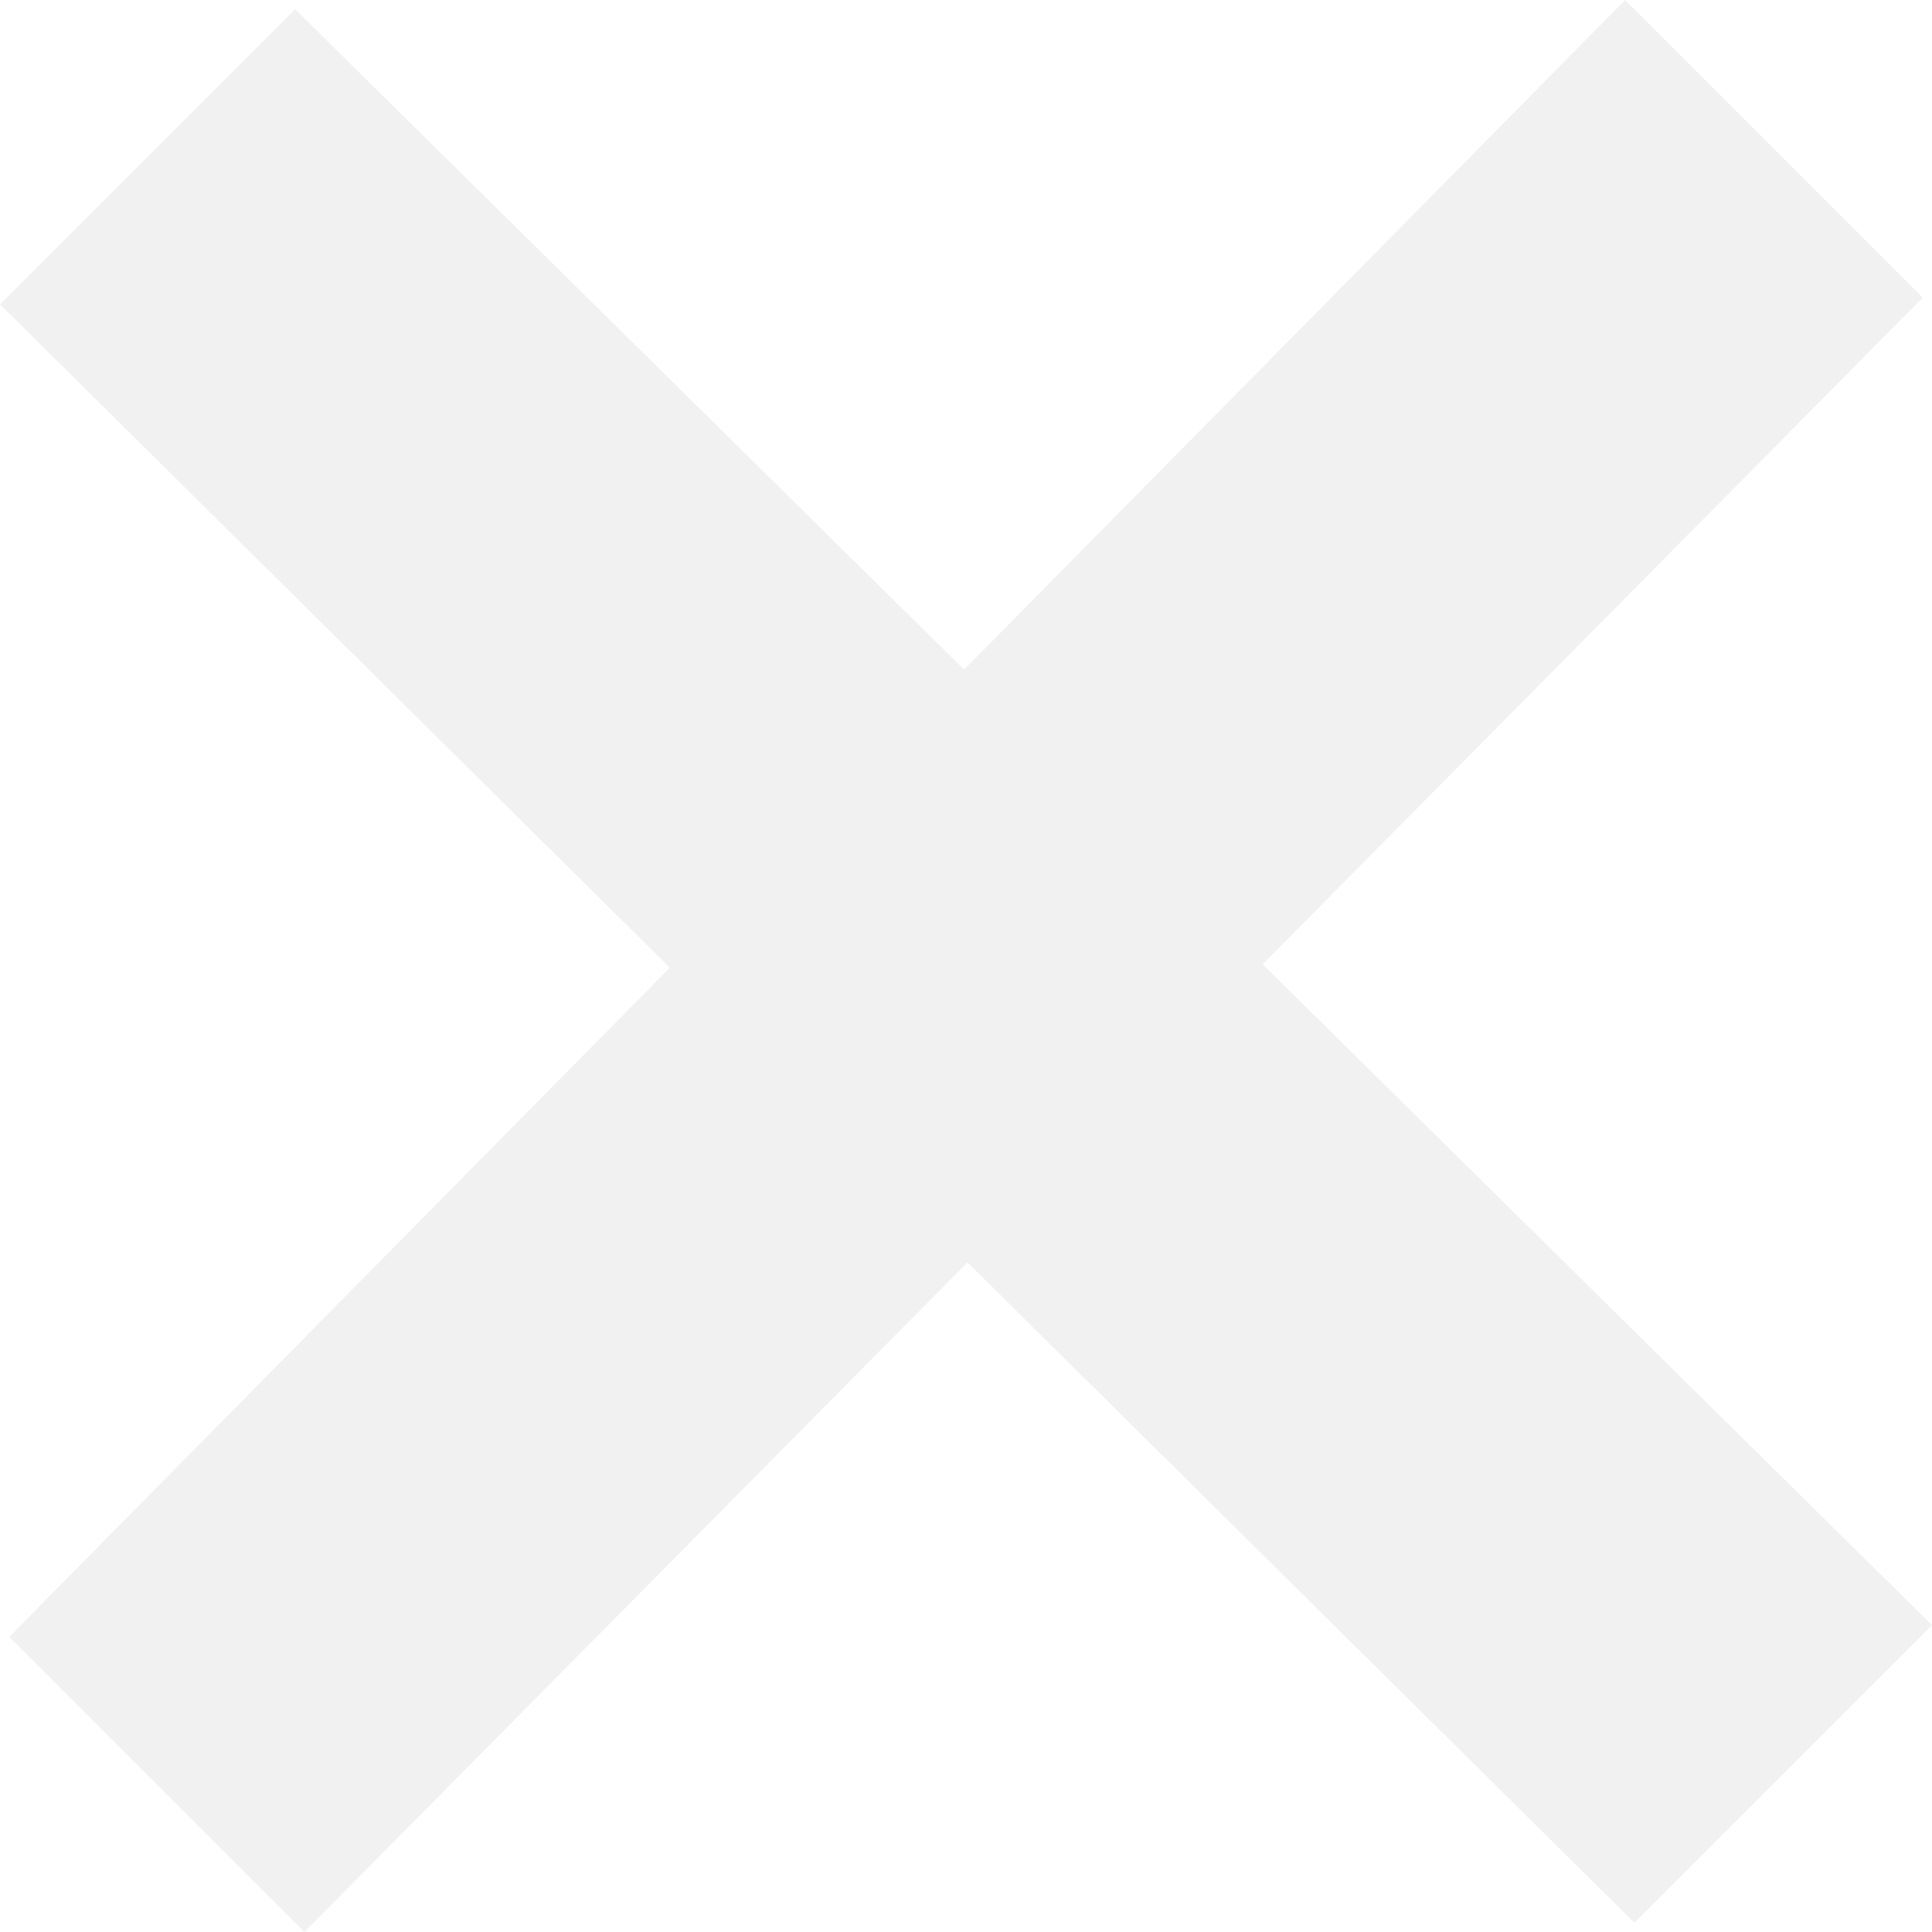
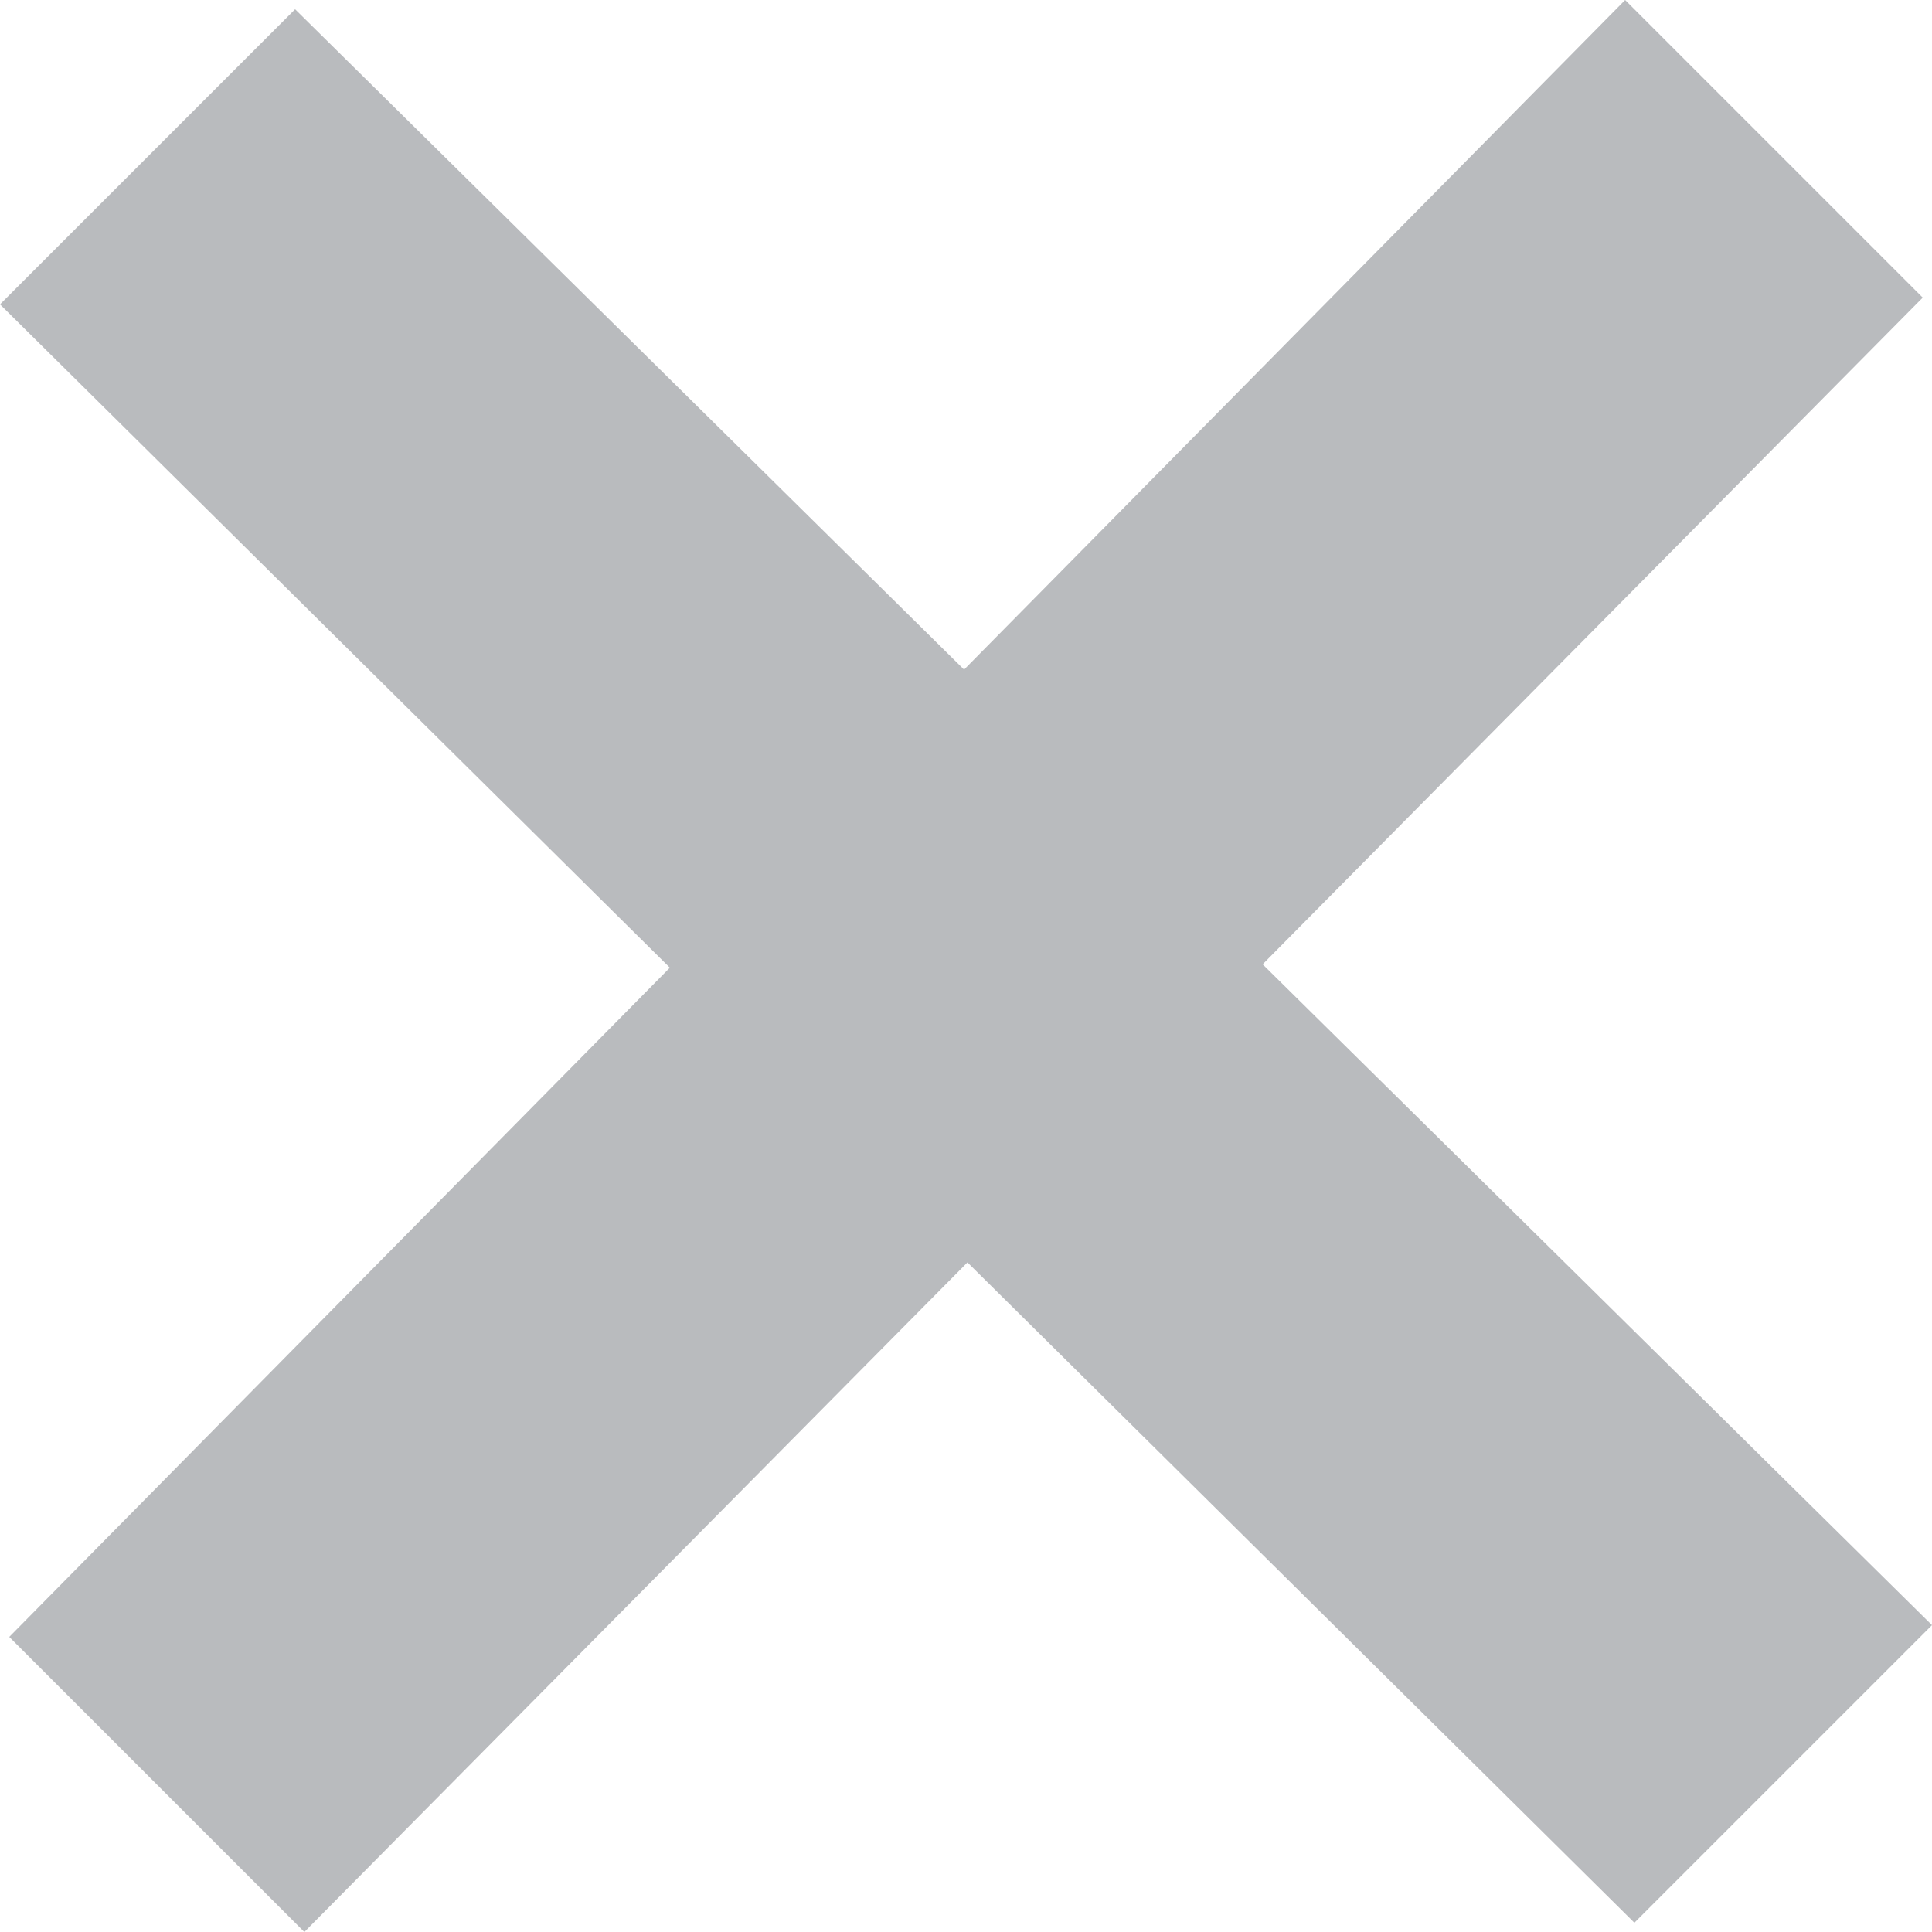
- <svg xmlns="http://www.w3.org/2000/svg" width="24" height="24" viewBox="0 0 24 24" fill="#f1f1f1">
+ <svg xmlns="http://www.w3.org/2000/svg" width="24" height="24" viewBox="0 0 24 24" fill="#b9bbbe">
  <path d="M24 20.188l-8.315-8.209 8.2-8.282-3.697-3.697-8.212 8.318-8.31-8.203-3.666 3.666 8.321 8.24-8.206 8.313 3.666 3.666 8.237-8.318 8.285 8.203z" />
</svg>
